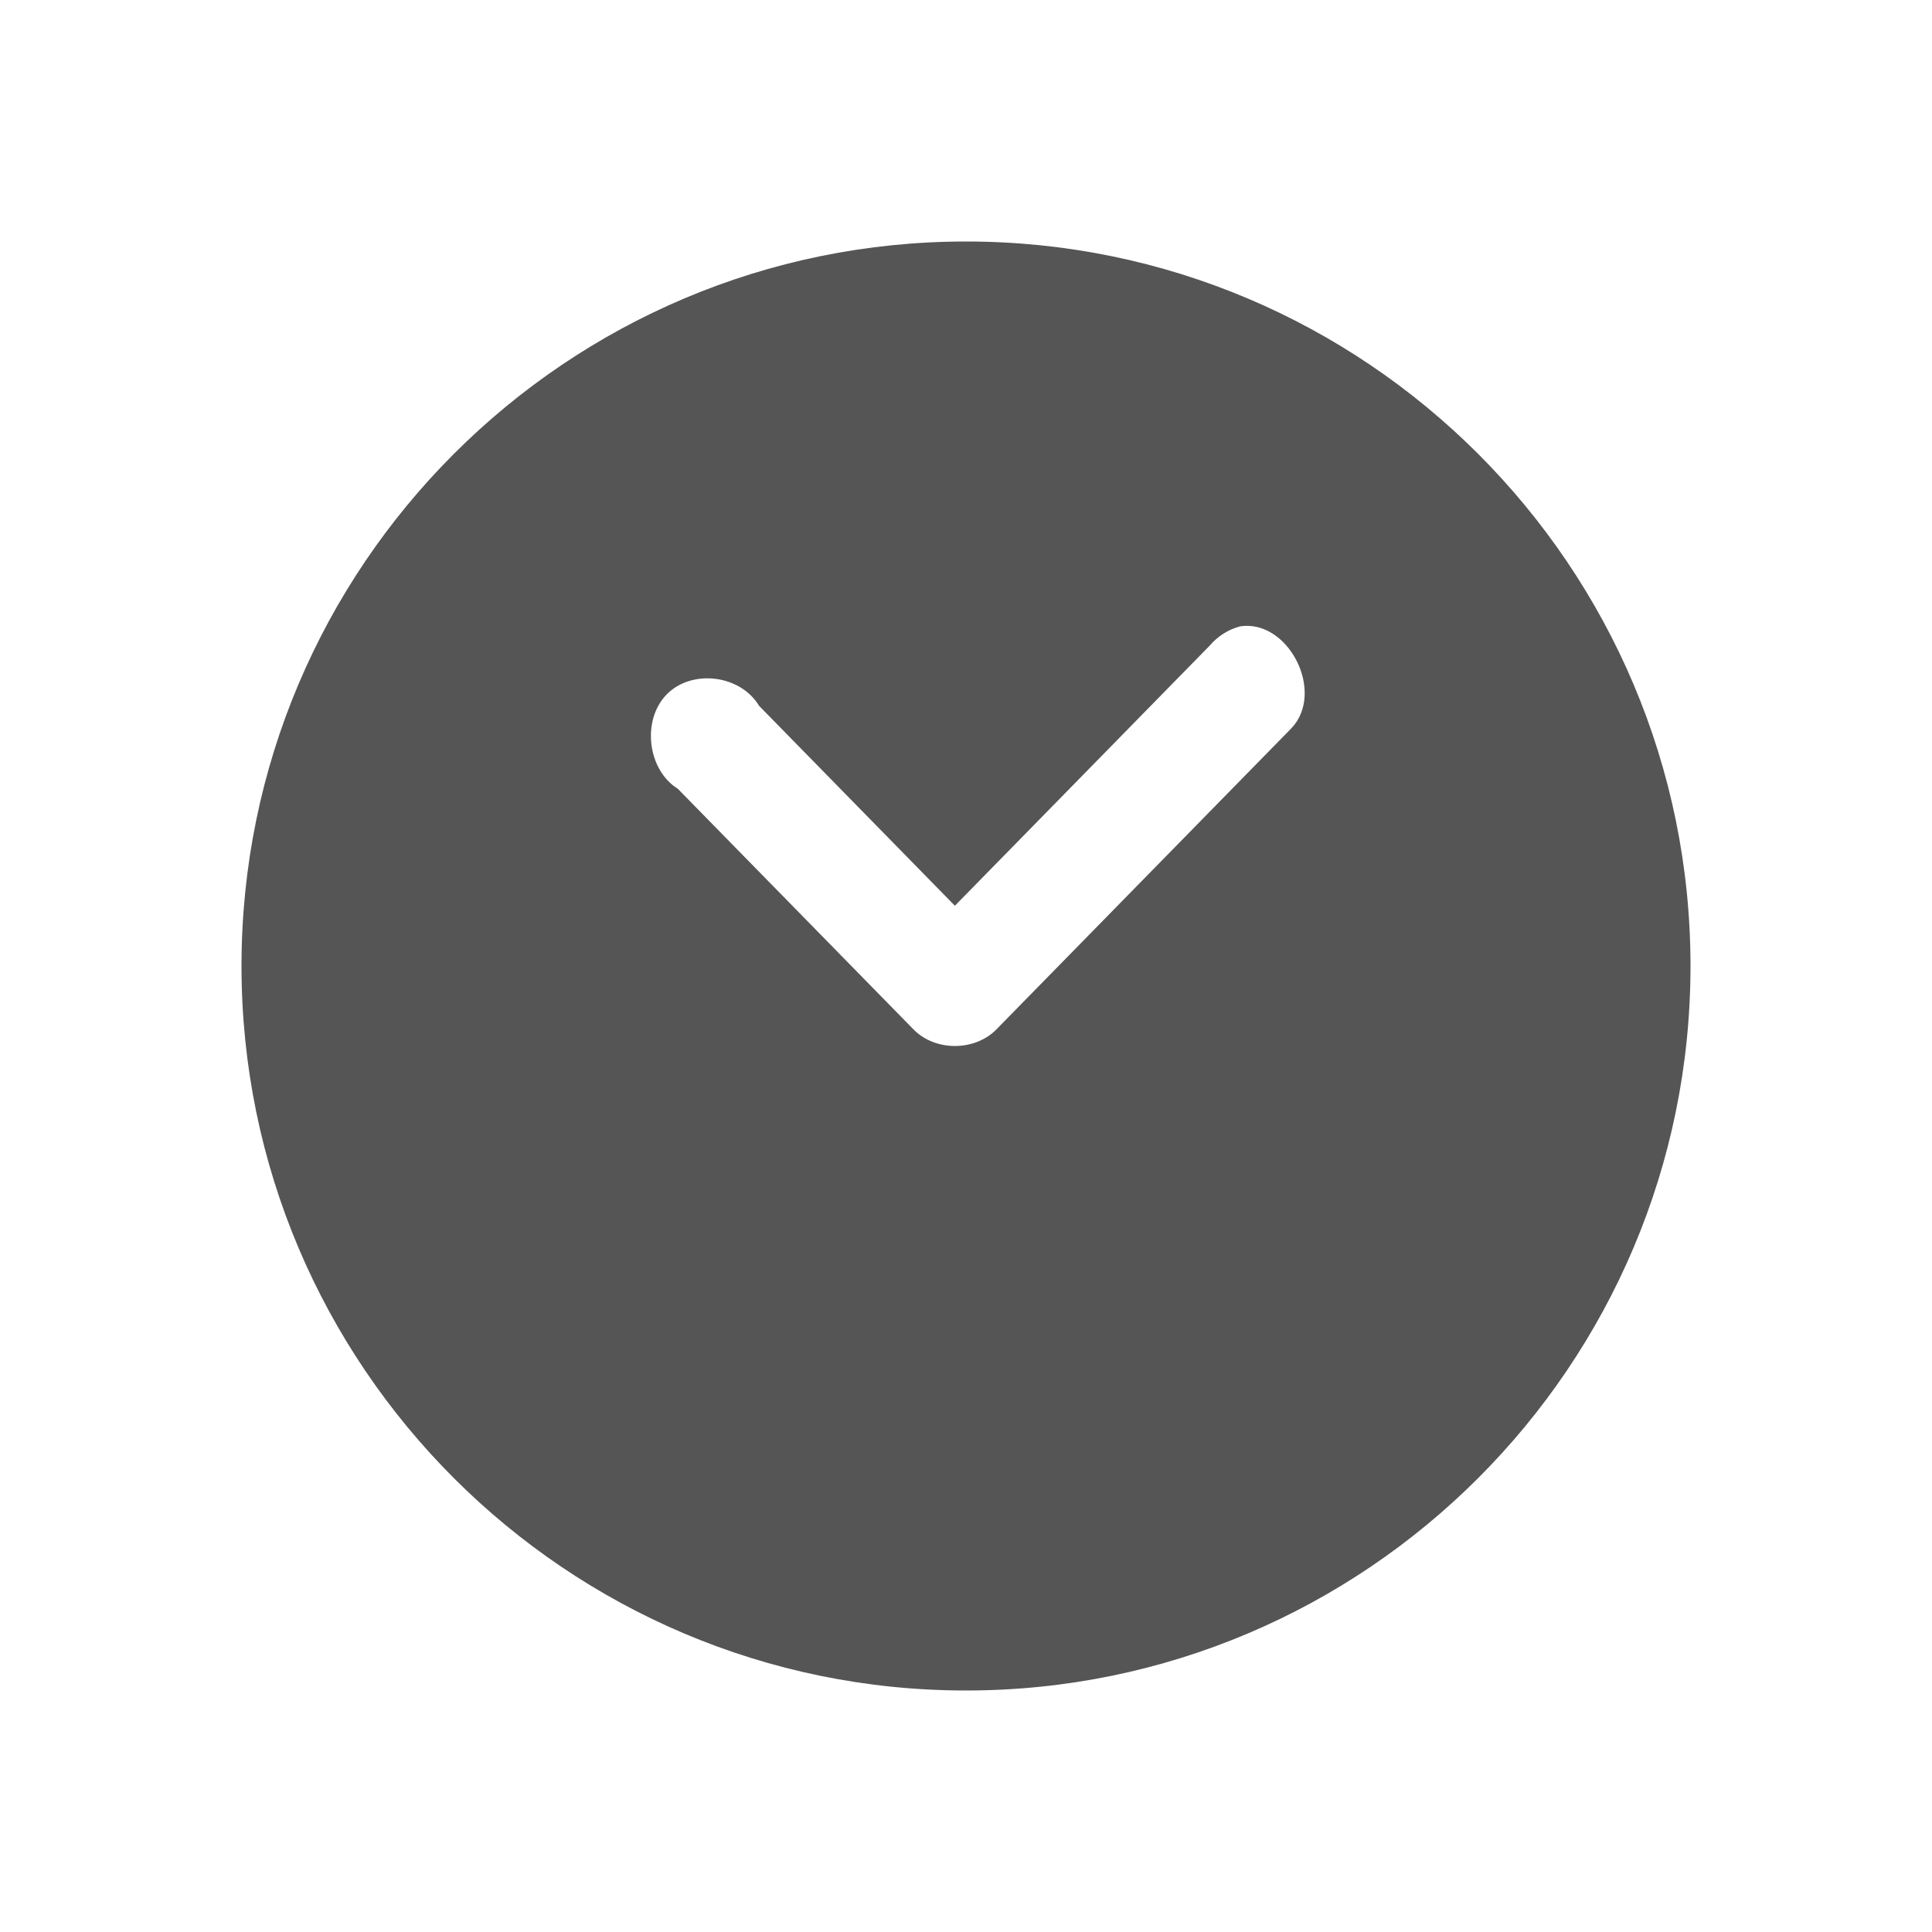
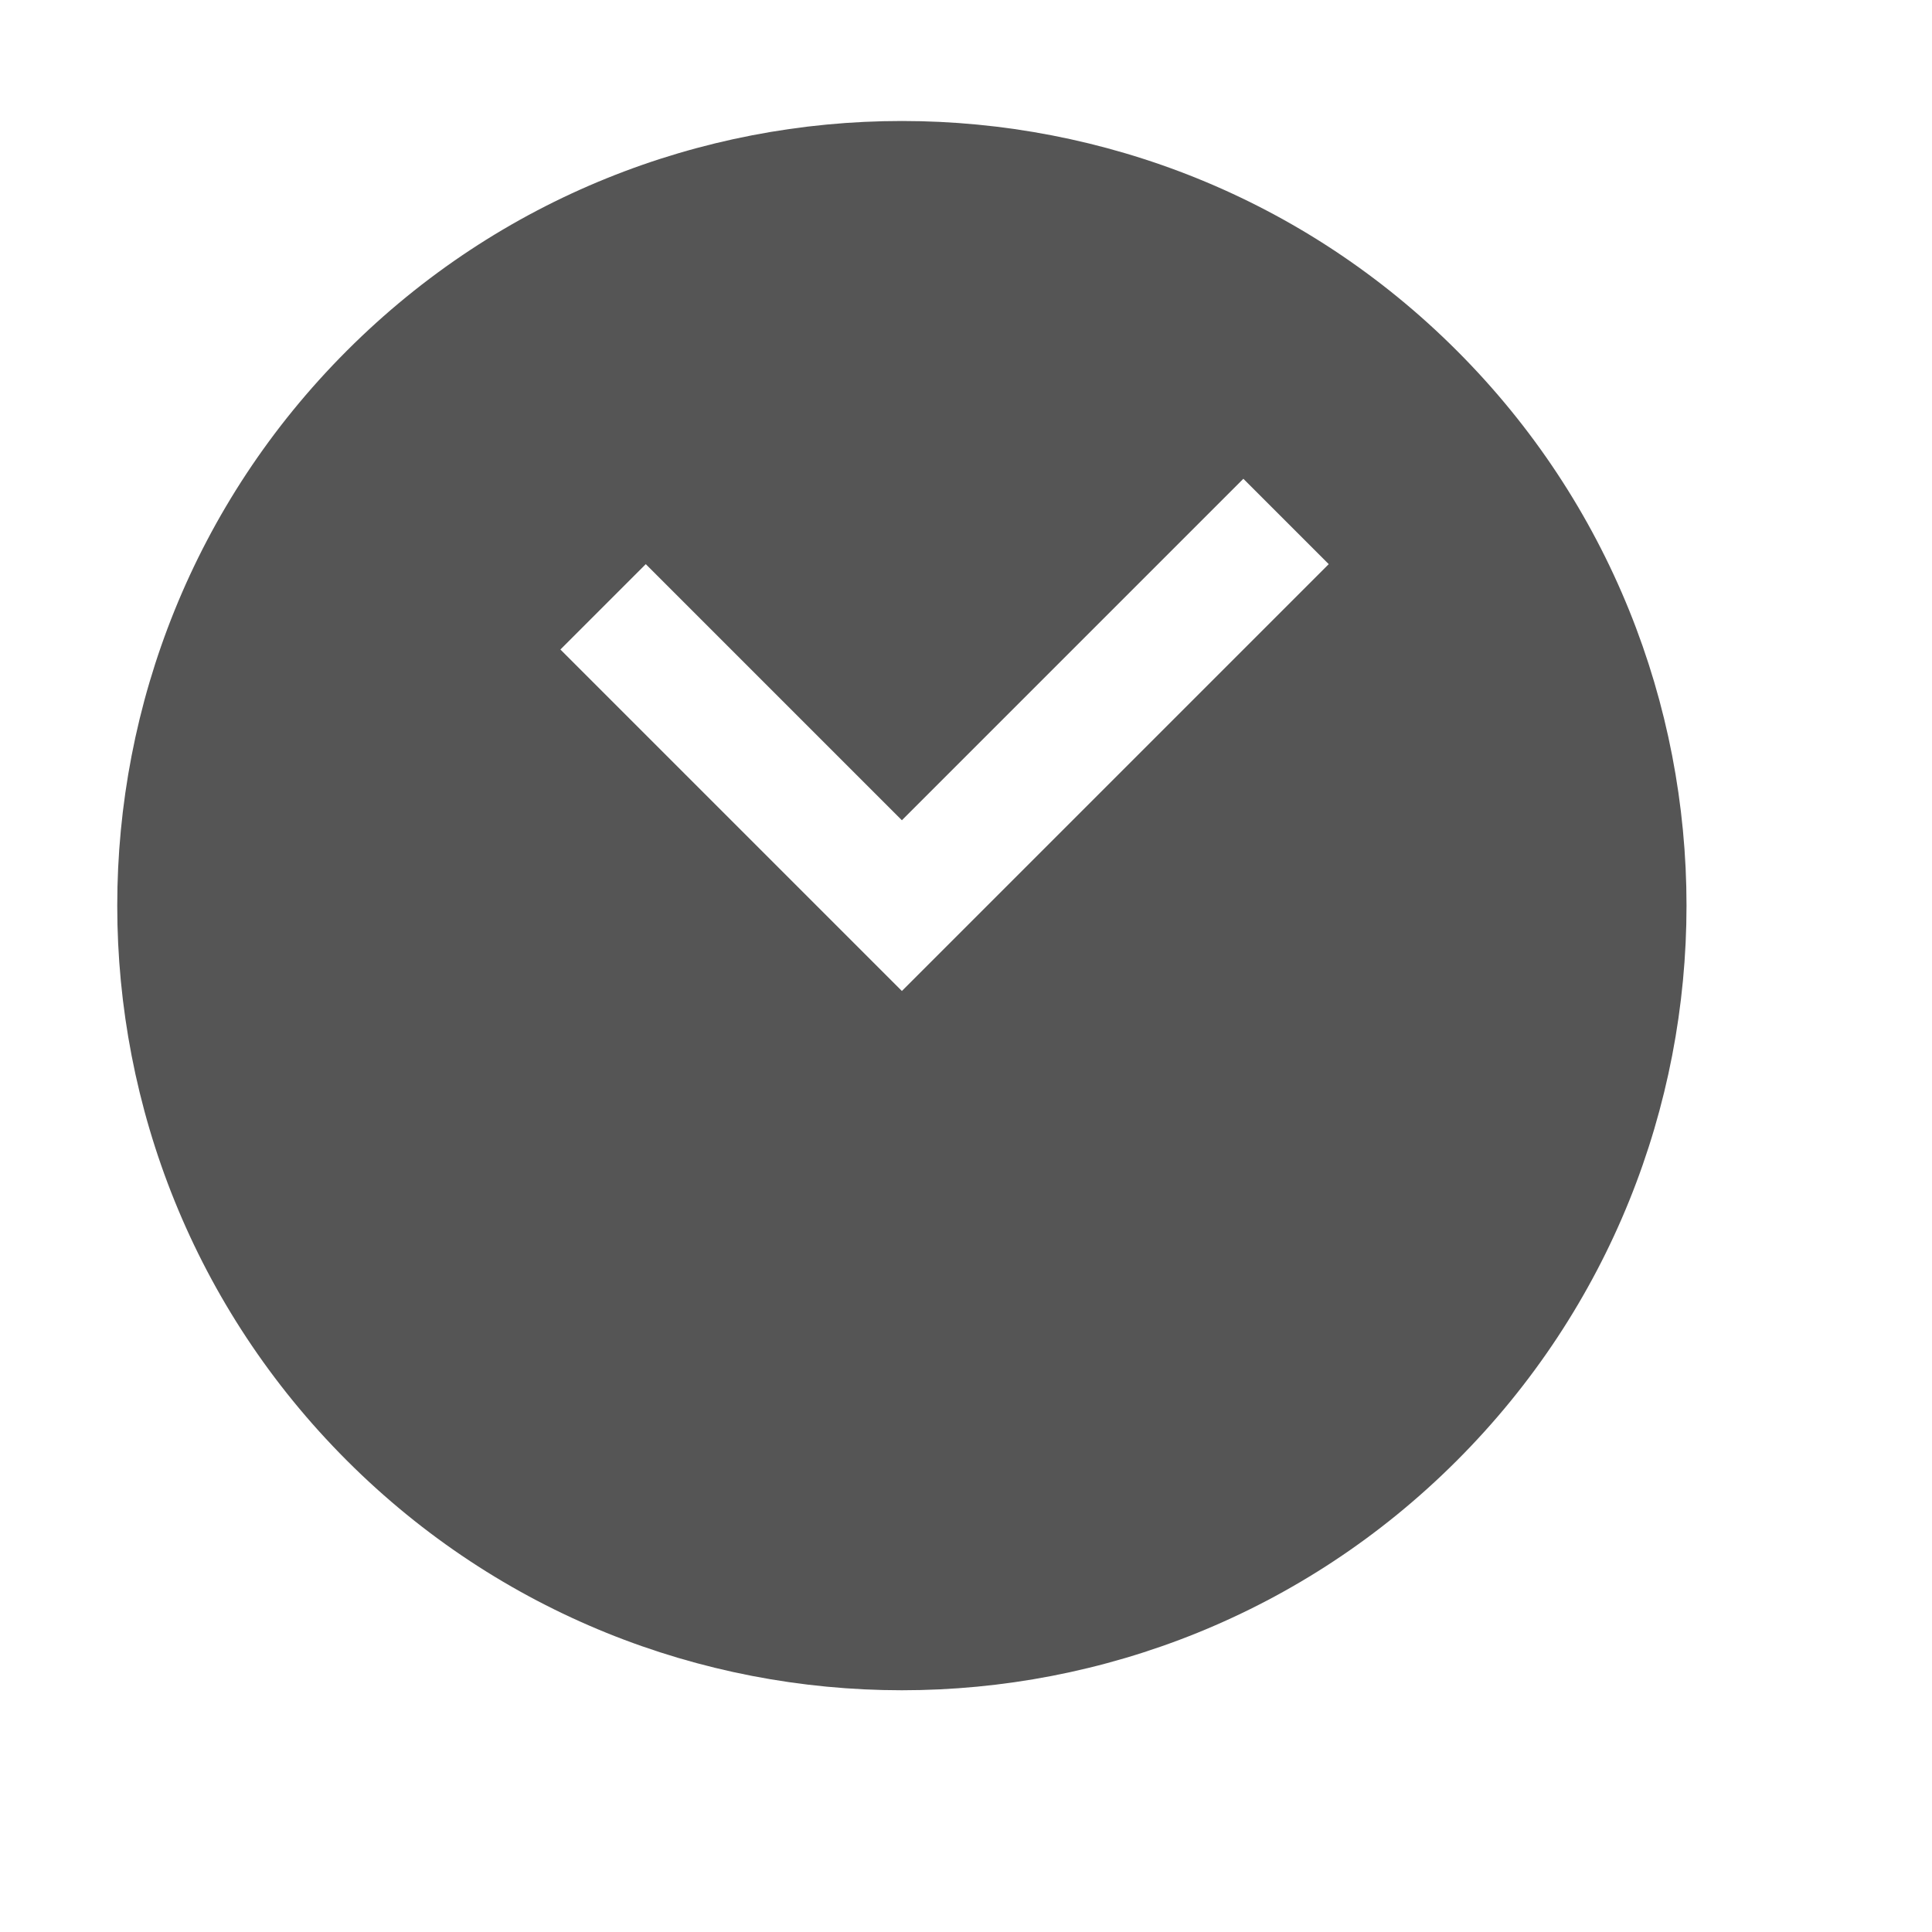
<svg xmlns="http://www.w3.org/2000/svg" xmlns:ns1="http://www.openswatchbook.org/uri/2009/osb" height="16" id="svg7384" style="enable-background:new" version="1.1" width="16">
  <defs id="defs7386">
    <linearGradient id="linearGradient5606" ns1:paint="solid">
      <stop id="stop5608" offset="0" style="stop-color:#000000;stop-opacity:1;" />
    </linearGradient>
    <filter id="filter7554" style="color-interpolation-filters:sRGB">
      <feBlend id="feBlend7556" in2="BackgroundImage" mode="darken" />
    </filter>
  </defs>
  <g id="layer9" style="display:inline" transform="translate(-745.0002,-81)" />
  <g id="layer10" style="display:inline;filter:url(#filter7554)" transform="translate(-745.0002,-81)" />
  <g id="layer1" style="display:inline" transform="translate(-504,-698)" />
  <g id="layer14" style="display:inline" transform="translate(-745.0002,-81)" />
  <g id="layer15" style="display:inline" transform="translate(-745.0002,-81)" />
  <g id="g71291" style="display:inline" transform="translate(-745.0002,-81)" />
  <g id="layer2" style="display:inline" transform="translate(-504,-548)" />
  <g id="g6058" style="display:inline" transform="translate(-504,-548)">
-     <path d="m 512,550 c -3.309,0 -6,2.689 -6,6 0,3.311 2.691,6 6,6 3.309,0 6,-2.689 6,-6 0,-3.311 -2.691,-6 -6,-6 z m 2.265,3.188 c 0.404,-0.067 0.715,0.545 0.429,0.844 l -2.449,2.5 c -0.18,0.174 -0.494,0.174 -0.673,0 l -1.959,-2 c -0.252,-0.157 -0.3,-0.568 -0.092,-0.781 0.209,-0.213 0.611,-0.163 0.765,0.094 l 1.622,1.656 2.112,-2.156 c 0.064,-0.075 0.15,-0.131 0.245,-0.156 z" id="path6187-4" style="fill:#555555;fill-opacity:1;stroke:none" />
+     <path d="m 516.065,550.904 c -2.535,-2.535 -6.656,-2.537 -9.192,0 -2.537,2.537 -2.535,6.658 0,9.192 2.535,2.535 6.656,2.537 9.192,0 2.537,-2.537 2.535,-6.658 0,-9.192 z m -1.768,1.061 0.707,0.707 -2.828,2.828 -0.707,0.707 -0.707,-0.707 -2.121,-2.121 0.707,-0.707 2.121,2.121 z" id="path6508" style="fill:#555555;fill-opacity:1;stroke:none" />
  </g>
  <g id="layer12" style="display:inline" transform="translate(-745.0002,-81)" />
</svg>
